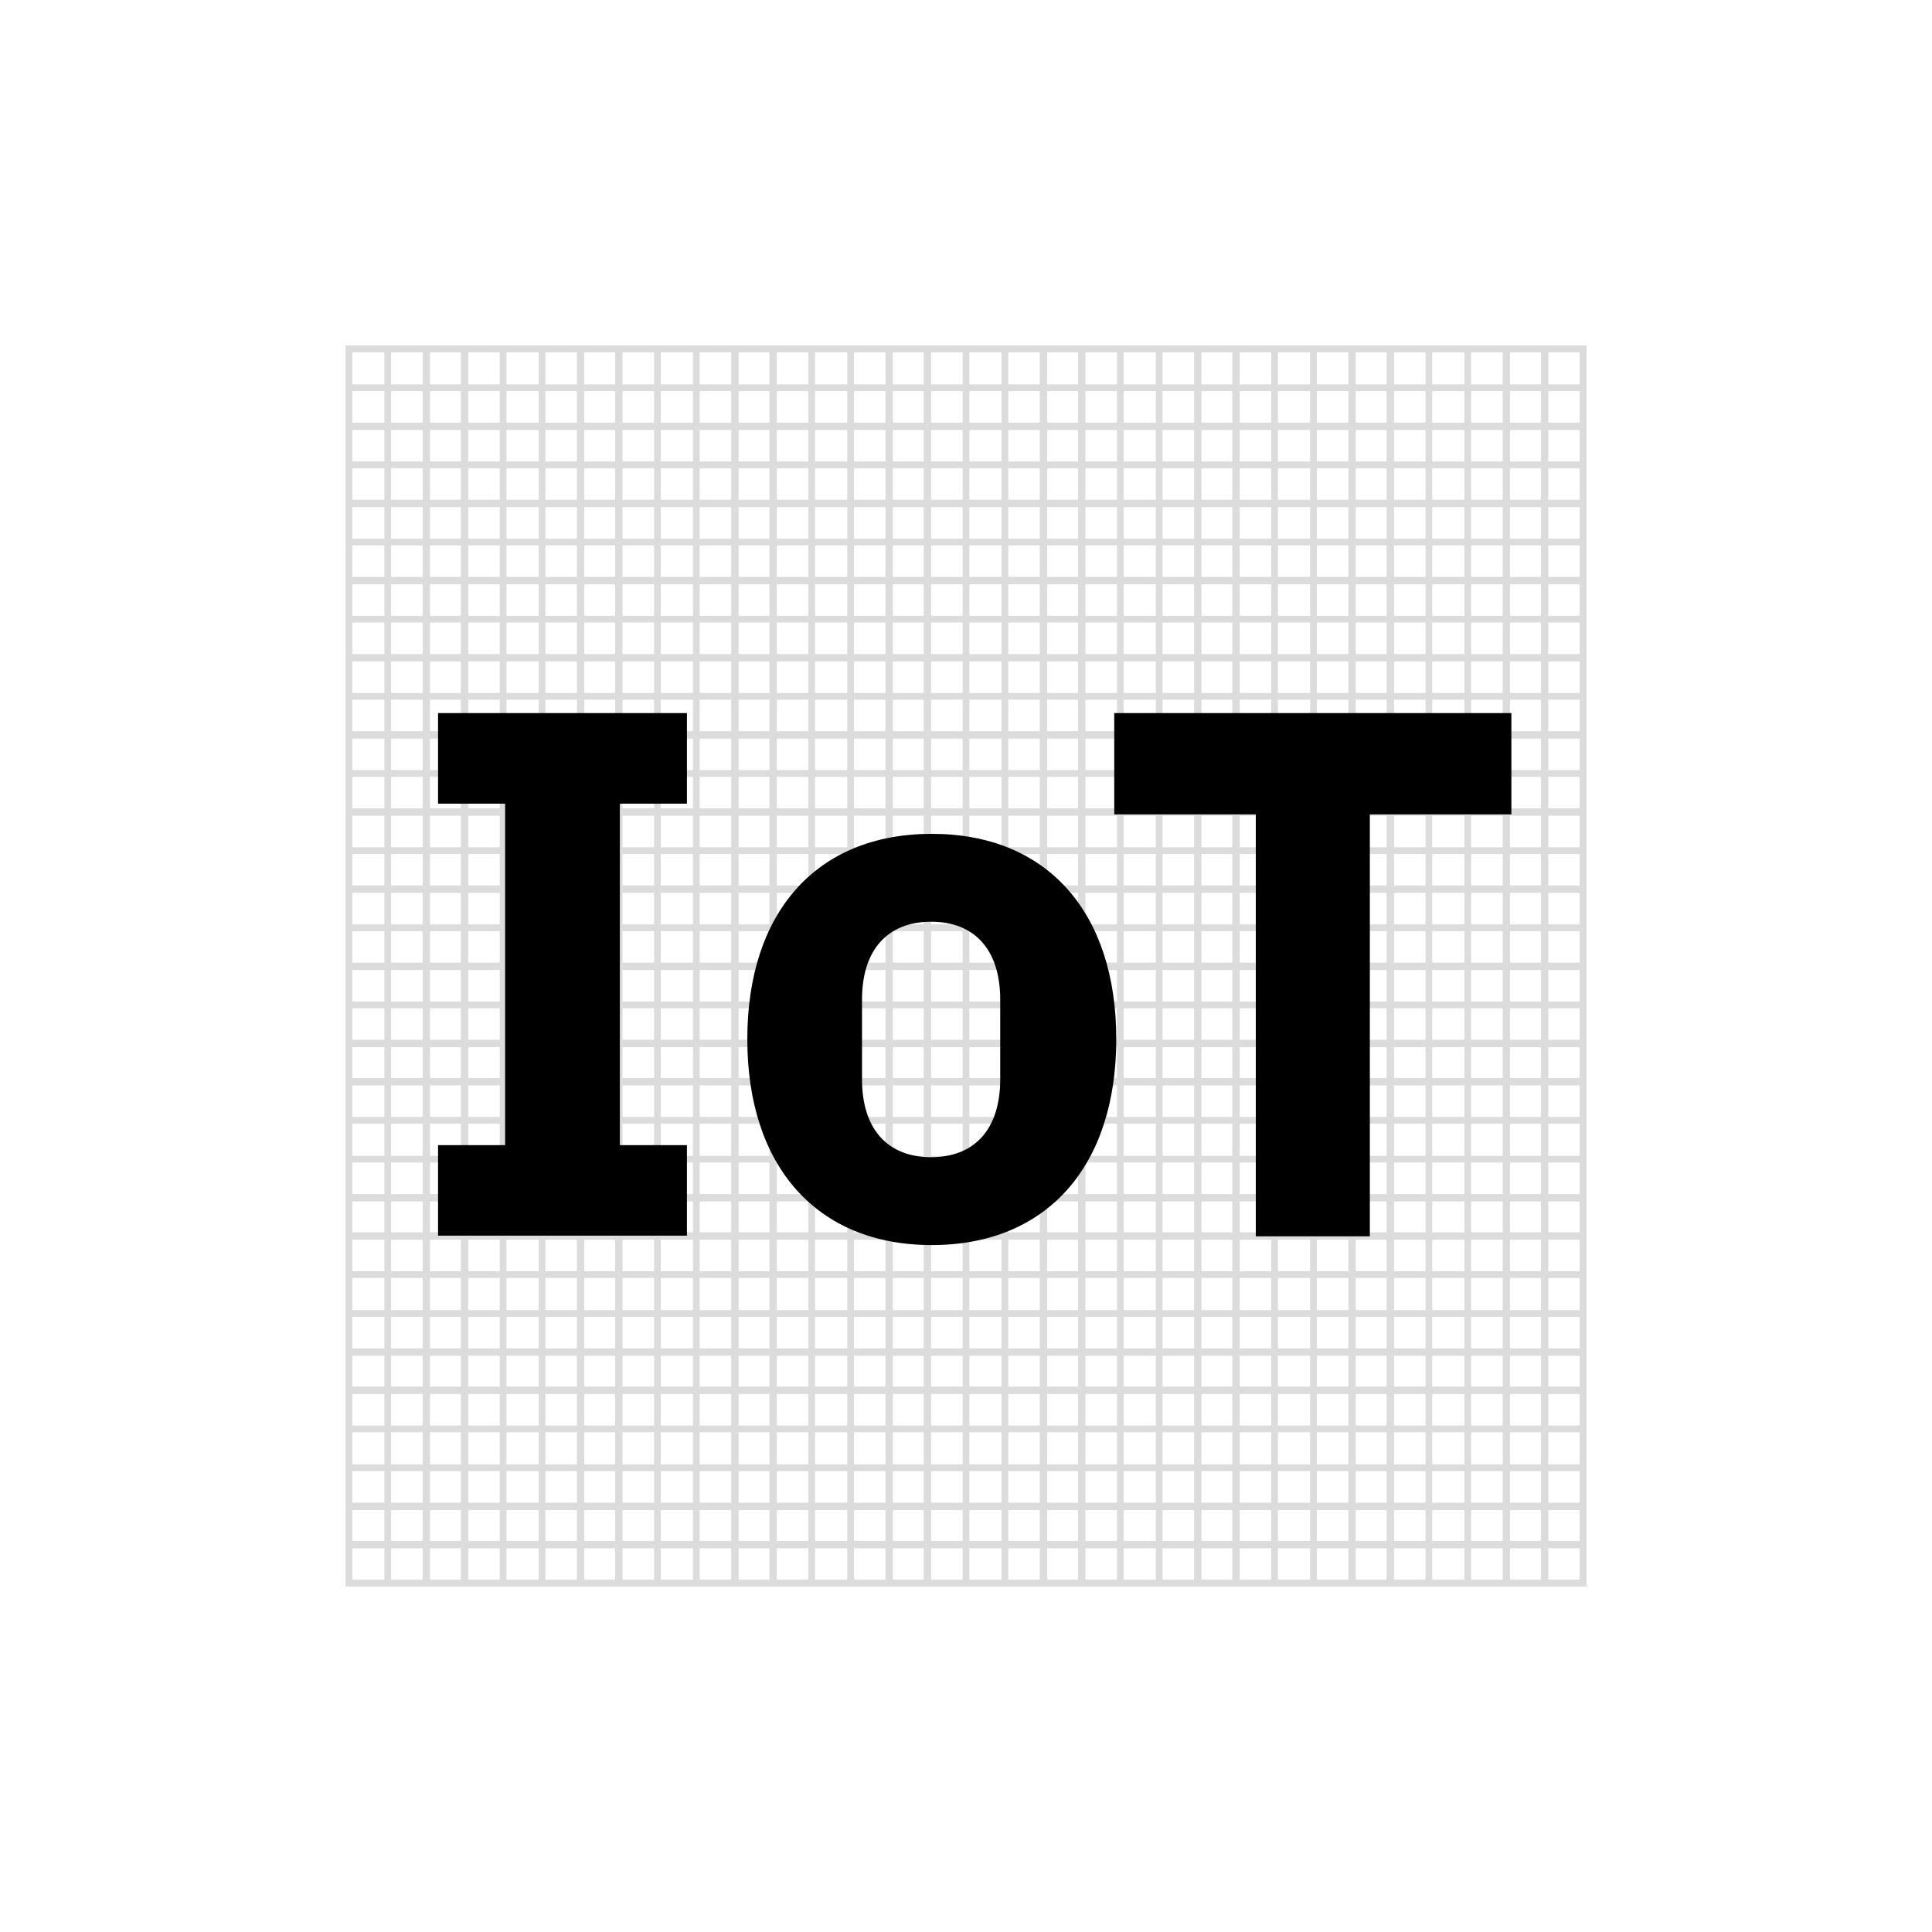
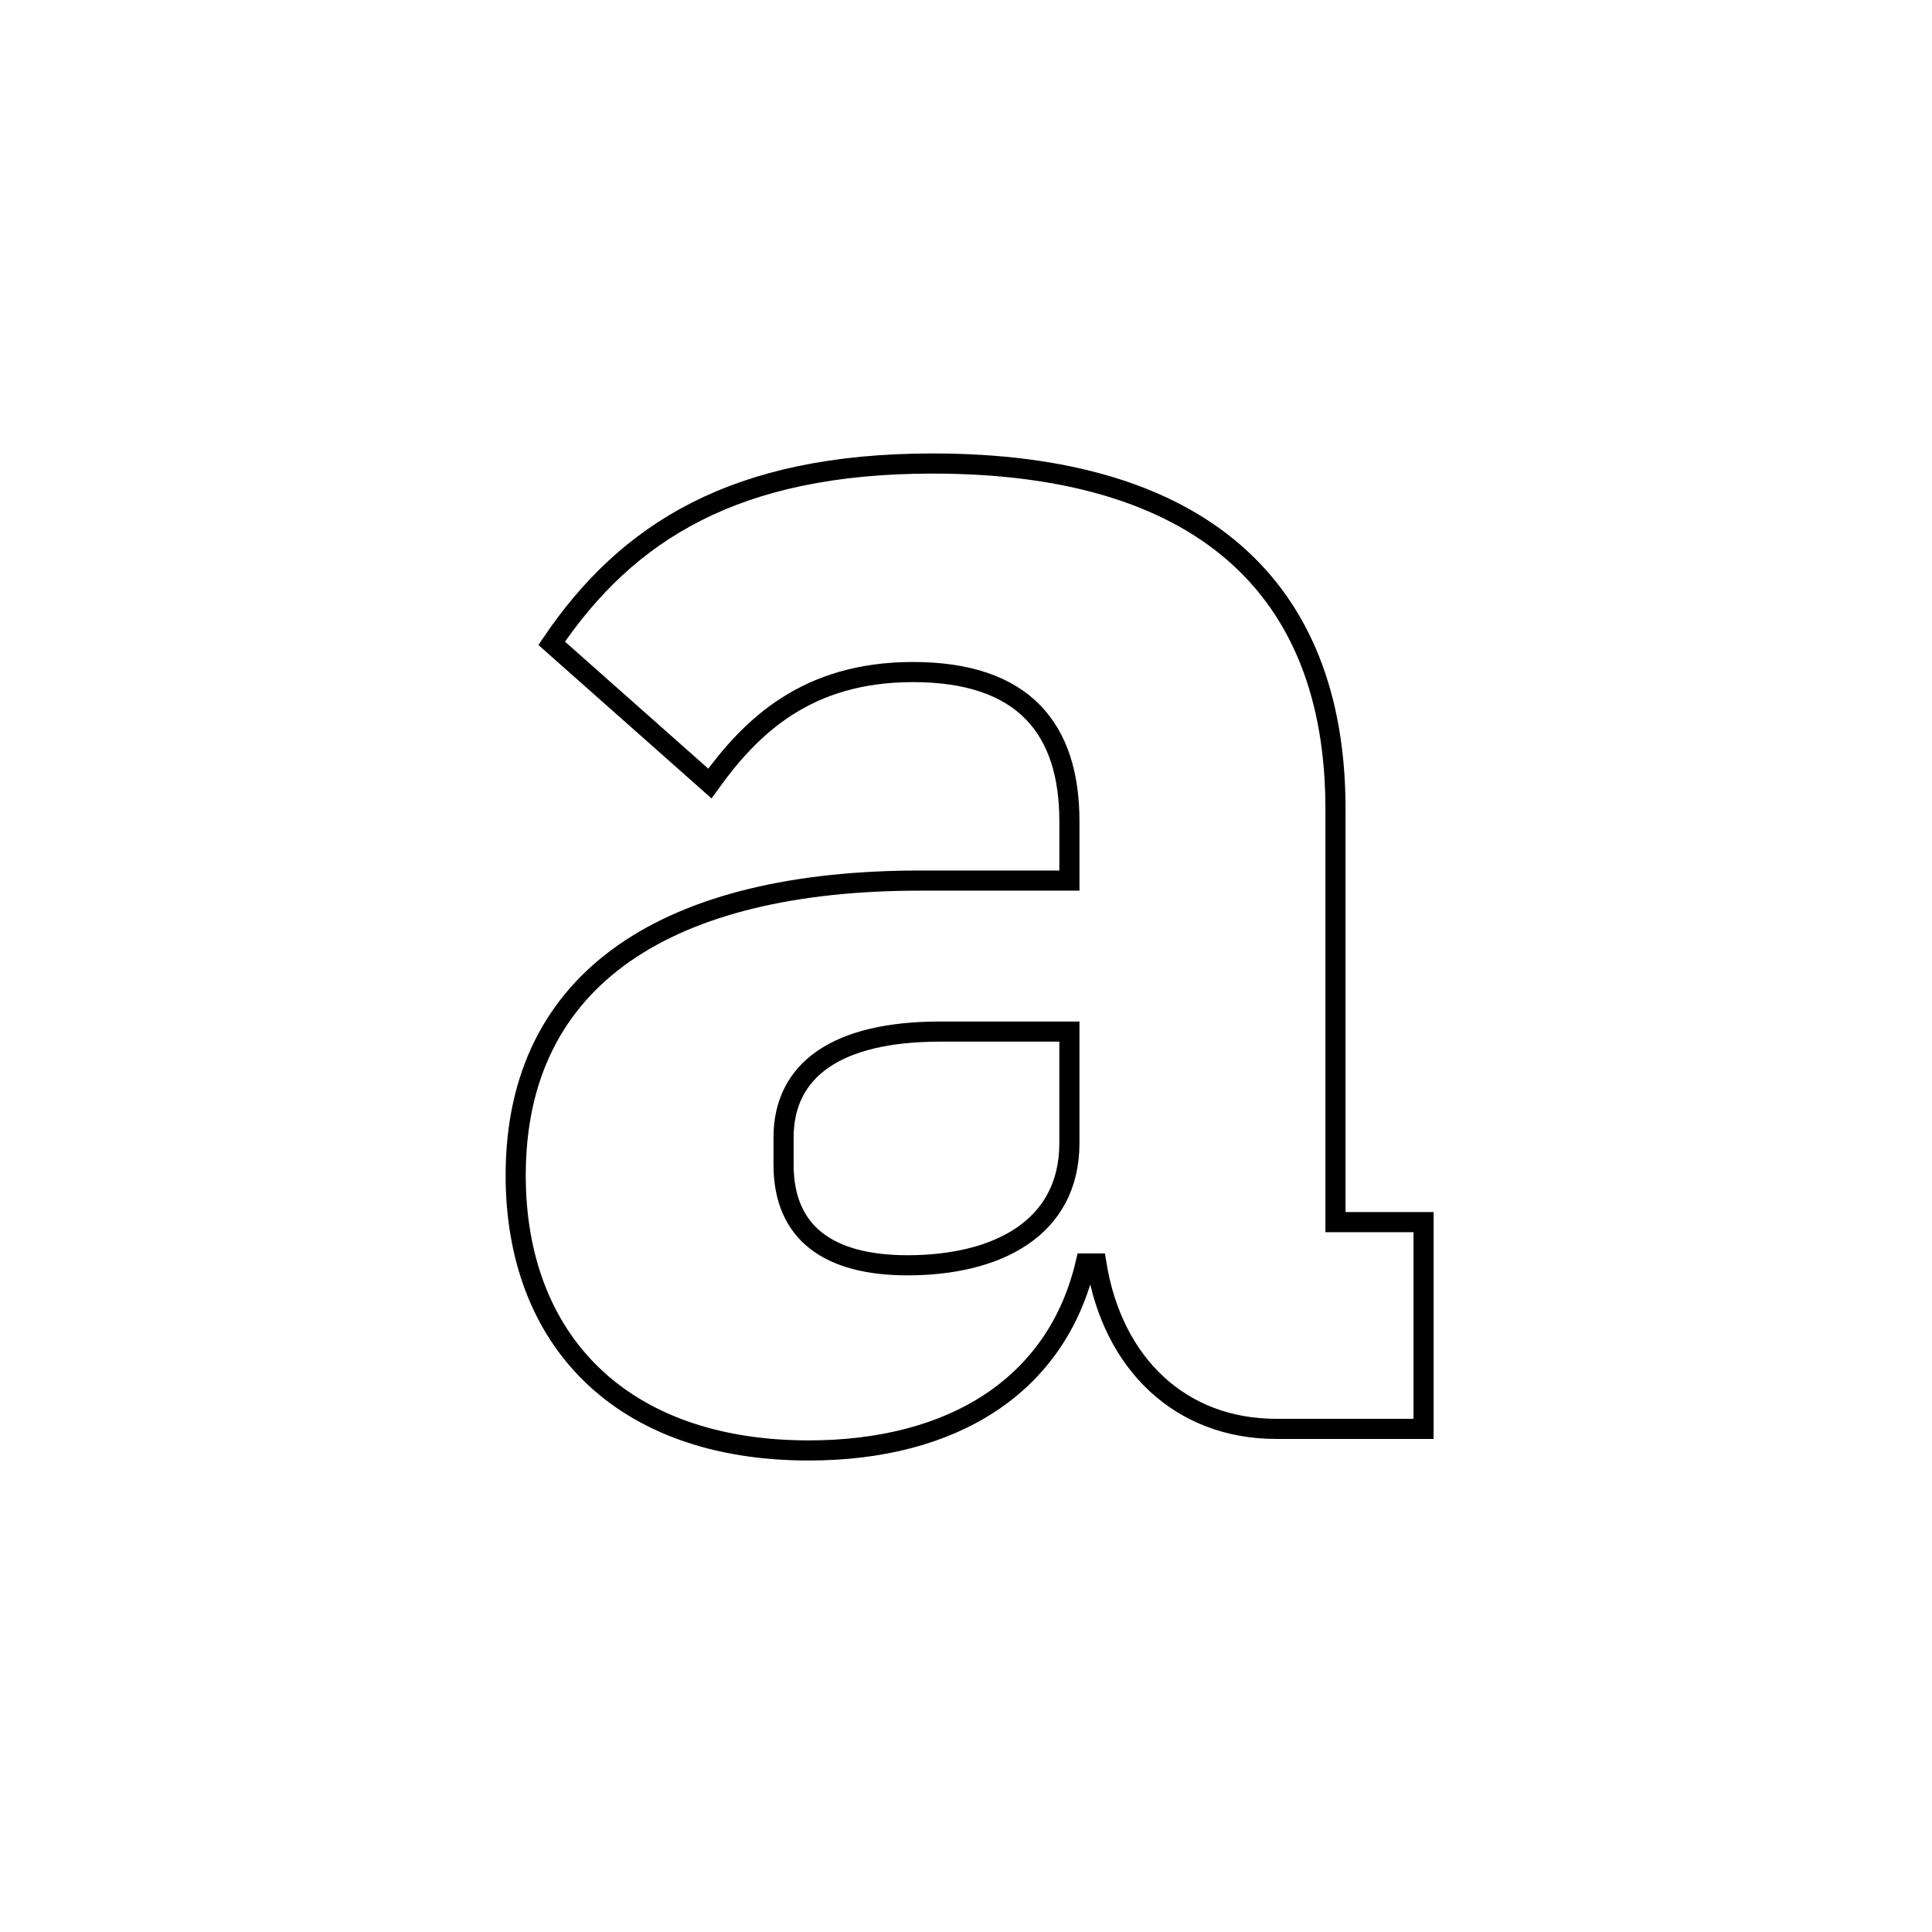
- <svg xmlns="http://www.w3.org/2000/svg" version="1.1" id="Layer_1" x="0" y="0" viewBox="0 0 288 288" xml:space="preserve">
-   <style>.st1{fill:none;stroke:#dcdcdc;stroke-miterlimit:10}</style>
-   <path fill="#fff" d="M0 0h288v288H0z" />
-   <path class="st1" d="M52 52h5.8v184H52zm5.8 0h5.8v184h-5.8z" />
-   <path class="st1" d="M63.5 52h5.8v184h-5.8z" />
-   <path class="st1" d="M69.2 52H75v184h-5.8zm5.8 0h5.8v184H75zm5.8 0h5.8v184h-5.8z" />
-   <path class="st1" d="M86.5 52h5.8v184h-5.8z" />
-   <path class="st1" d="M92.2 52H98v184h-5.8zm5.8 0h5.8v184H98zm5.8 0h5.8v184h-5.8z" />
-   <path class="st1" d="M109.5 52h5.8v184h-5.8z" />
-   <path class="st1" d="M115.2 52h5.8v184h-5.8zm5.8 0h5.8v184H121zm5.8 0h5.8v184h-5.8z" />
-   <path class="st1" d="M132.5 52h5.8v184h-5.8z" />
-   <path class="st1" d="M138.2 52h5.8v184h-5.8zm5.8 0h5.8v184H144zm5.8 0h5.8v184h-5.8z" />
-   <path class="st1" d="M155.5 52h5.8v184h-5.8z" />
-   <path class="st1" d="M161.2 52h5.8v184h-5.8zm5.8 0h5.8v184H167zm5.8 0h5.8v184h-5.8z" />
-   <path class="st1" d="M178.5 52h5.8v184h-5.8z" />
-   <path class="st1" d="M184.2 52h5.8v184h-5.8zm5.8 0h5.8v184H190zm5.8 0h5.8v184h-5.8z" />
-   <path class="st1" d="M201.5 52h5.8v184h-5.8z" />
-   <path class="st1" d="M207.2 52h5.8v184h-5.8zm5.8 0h5.8v184H213zm5.8 0h5.8v184h-5.8z" />
-   <path class="st1" d="M224.5 52h5.8v184h-5.8z" />
-   <path class="st1" d="M230.2 52h5.8v184h-5.8z" />
-   <path class="st1" d="M52 52h184v5.8H52zm0 5.8h184v5.8H52z" />
-   <path class="st1" d="M52 63.5h184v5.8H52zm0 5.8h184v5.8H52z" />
-   <path class="st1" d="M52 75h184v5.8H52zm0 5.8h184v5.8H52z" />
-   <path class="st1" d="M52 86.5h184v5.8H52zm0 5.8h184v5.8H52z" />
-   <path class="st1" d="M52 98h184v5.8H52zm0 5.8h184v5.8H52z" />
-   <path class="st1" d="M52 109.5h184v5.8H52zm0 5.8h184v5.8H52z" />
-   <path class="st1" d="M52 121h184v5.8H52zm0 5.8h184v5.8H52z" />
-   <path class="st1" d="M52 132.5h184v5.8H52zm0 5.8h184v5.8H52z" />
-   <path class="st1" d="M52 144h184v5.8H52zm0 5.8h184v5.8H52z" />
-   <path class="st1" d="M52 155.5h184v5.8H52z" />
-   <path class="st1" d="M52 161.2h184v5.8H52zm0 5.8h184v5.8H52zm0 5.8h184v5.8H52z" />
-   <path class="st1" d="M52 178.5h184v5.8H52z" />
-   <path class="st1" d="M52 184.2h184v5.8H52zm0 5.8h184v5.8H52zm0 5.8h184v5.8H52z" />
-   <path class="st1" d="M52 201.5h184v5.8H52z" />
-   <path class="st1" d="M52 207.2h184v5.8H52zm0 5.8h184v5.8H52zm0 5.8h184v5.8H52z" />
-   <path class="st1" d="M52 224.5h184v5.8H52z" />
-   <path class="st1" d="M52 230.2h184v5.8H52z" />
-   <path d="M65.3 184.2v-13.5h10v-50.9h-10v-13.5h37.1v13.5h-10v50.9h10v13.5H65.3zm46.1-29.3c0-18.9 10.3-30.6 27.5-30.6s27.5 11.7 27.5 30.6c0 18.9-10.3 30.7-27.5 30.7s-27.5-11.8-27.5-30.7zm37.7 6V149c0-7.4-3.8-11.6-10.3-11.6-6.5 0-10.3 4.2-10.3 11.6v11.9c0 7.4 3.8 11.6 10.3 11.6 6.5 0 10.3-4.2 10.3-11.6zm55.1-39.5v62.9h-17v-62.9h-21.1v-15.1h59.2v15.1h-21.1z" />
+ <svg xmlns="http://www.w3.org/2000/svg" id="a954e81a-843e-4c74-87d7-31adfe0b908b" data-name="Layer 1" viewBox="0 0 288 288">
+   <rect width="288" height="288" fill="#fff" />
+   <path d="M190.231,213c-14.2,0-24.386-9.647-26.8-24.654h-1.608c-4.288,18.223-19.831,27.87-41.269,27.87-28.138,0-43.681-16.615-43.681-41,0-29.746,23.047-43.949,60.3-43.949h22.242v-8.843c0-13.667-6.7-22.242-23.314-22.242-15.811,0-24.118,8.039-30.282,16.614l-23.582-20.9c11.255-16.615,27.334-26.8,56.812-26.8,39.661,0,60.027,18.223,60.027,51.452v61.635h13.131V213Zm-30.818-42.609V153.777H140.119c-15.275,0-23.315,5.627-23.315,15.81v4.02c0,10.183,6.7,15.007,18.491,15.007C148.426,188.614,159.413,183.254,159.413,170.391Z" fill="none" stroke="#000" stroke-width="3" />
</svg>
